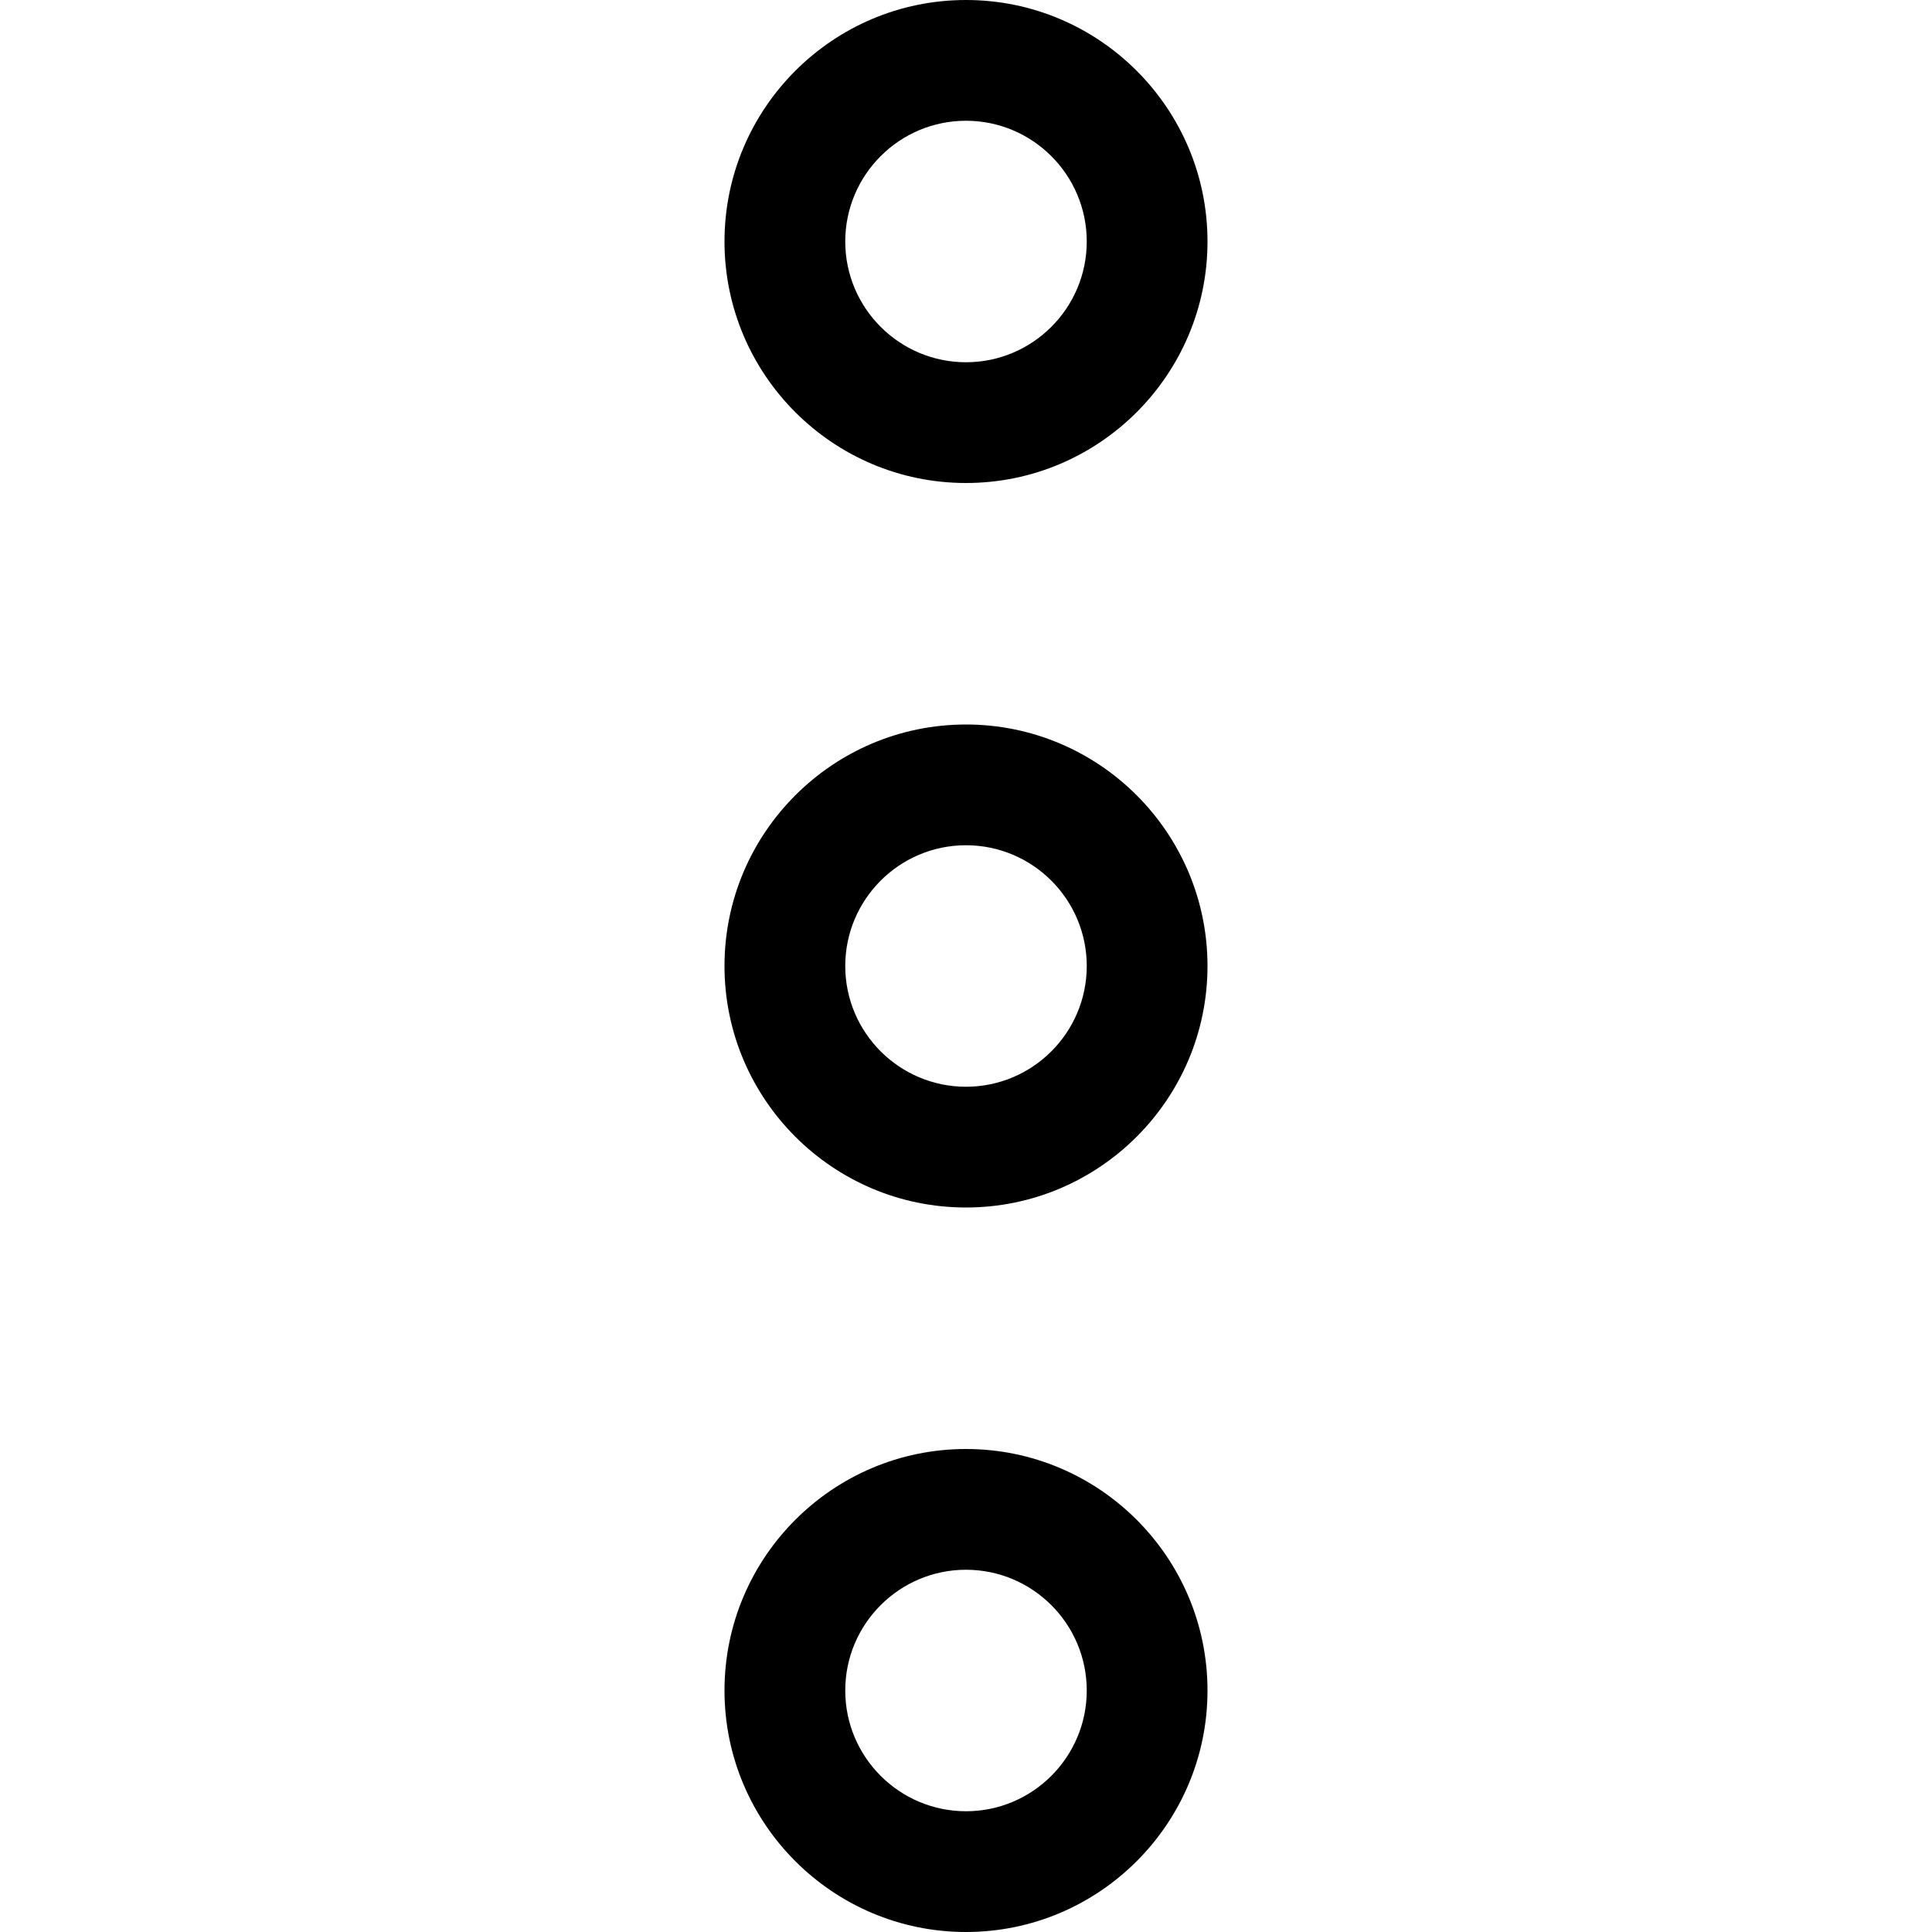
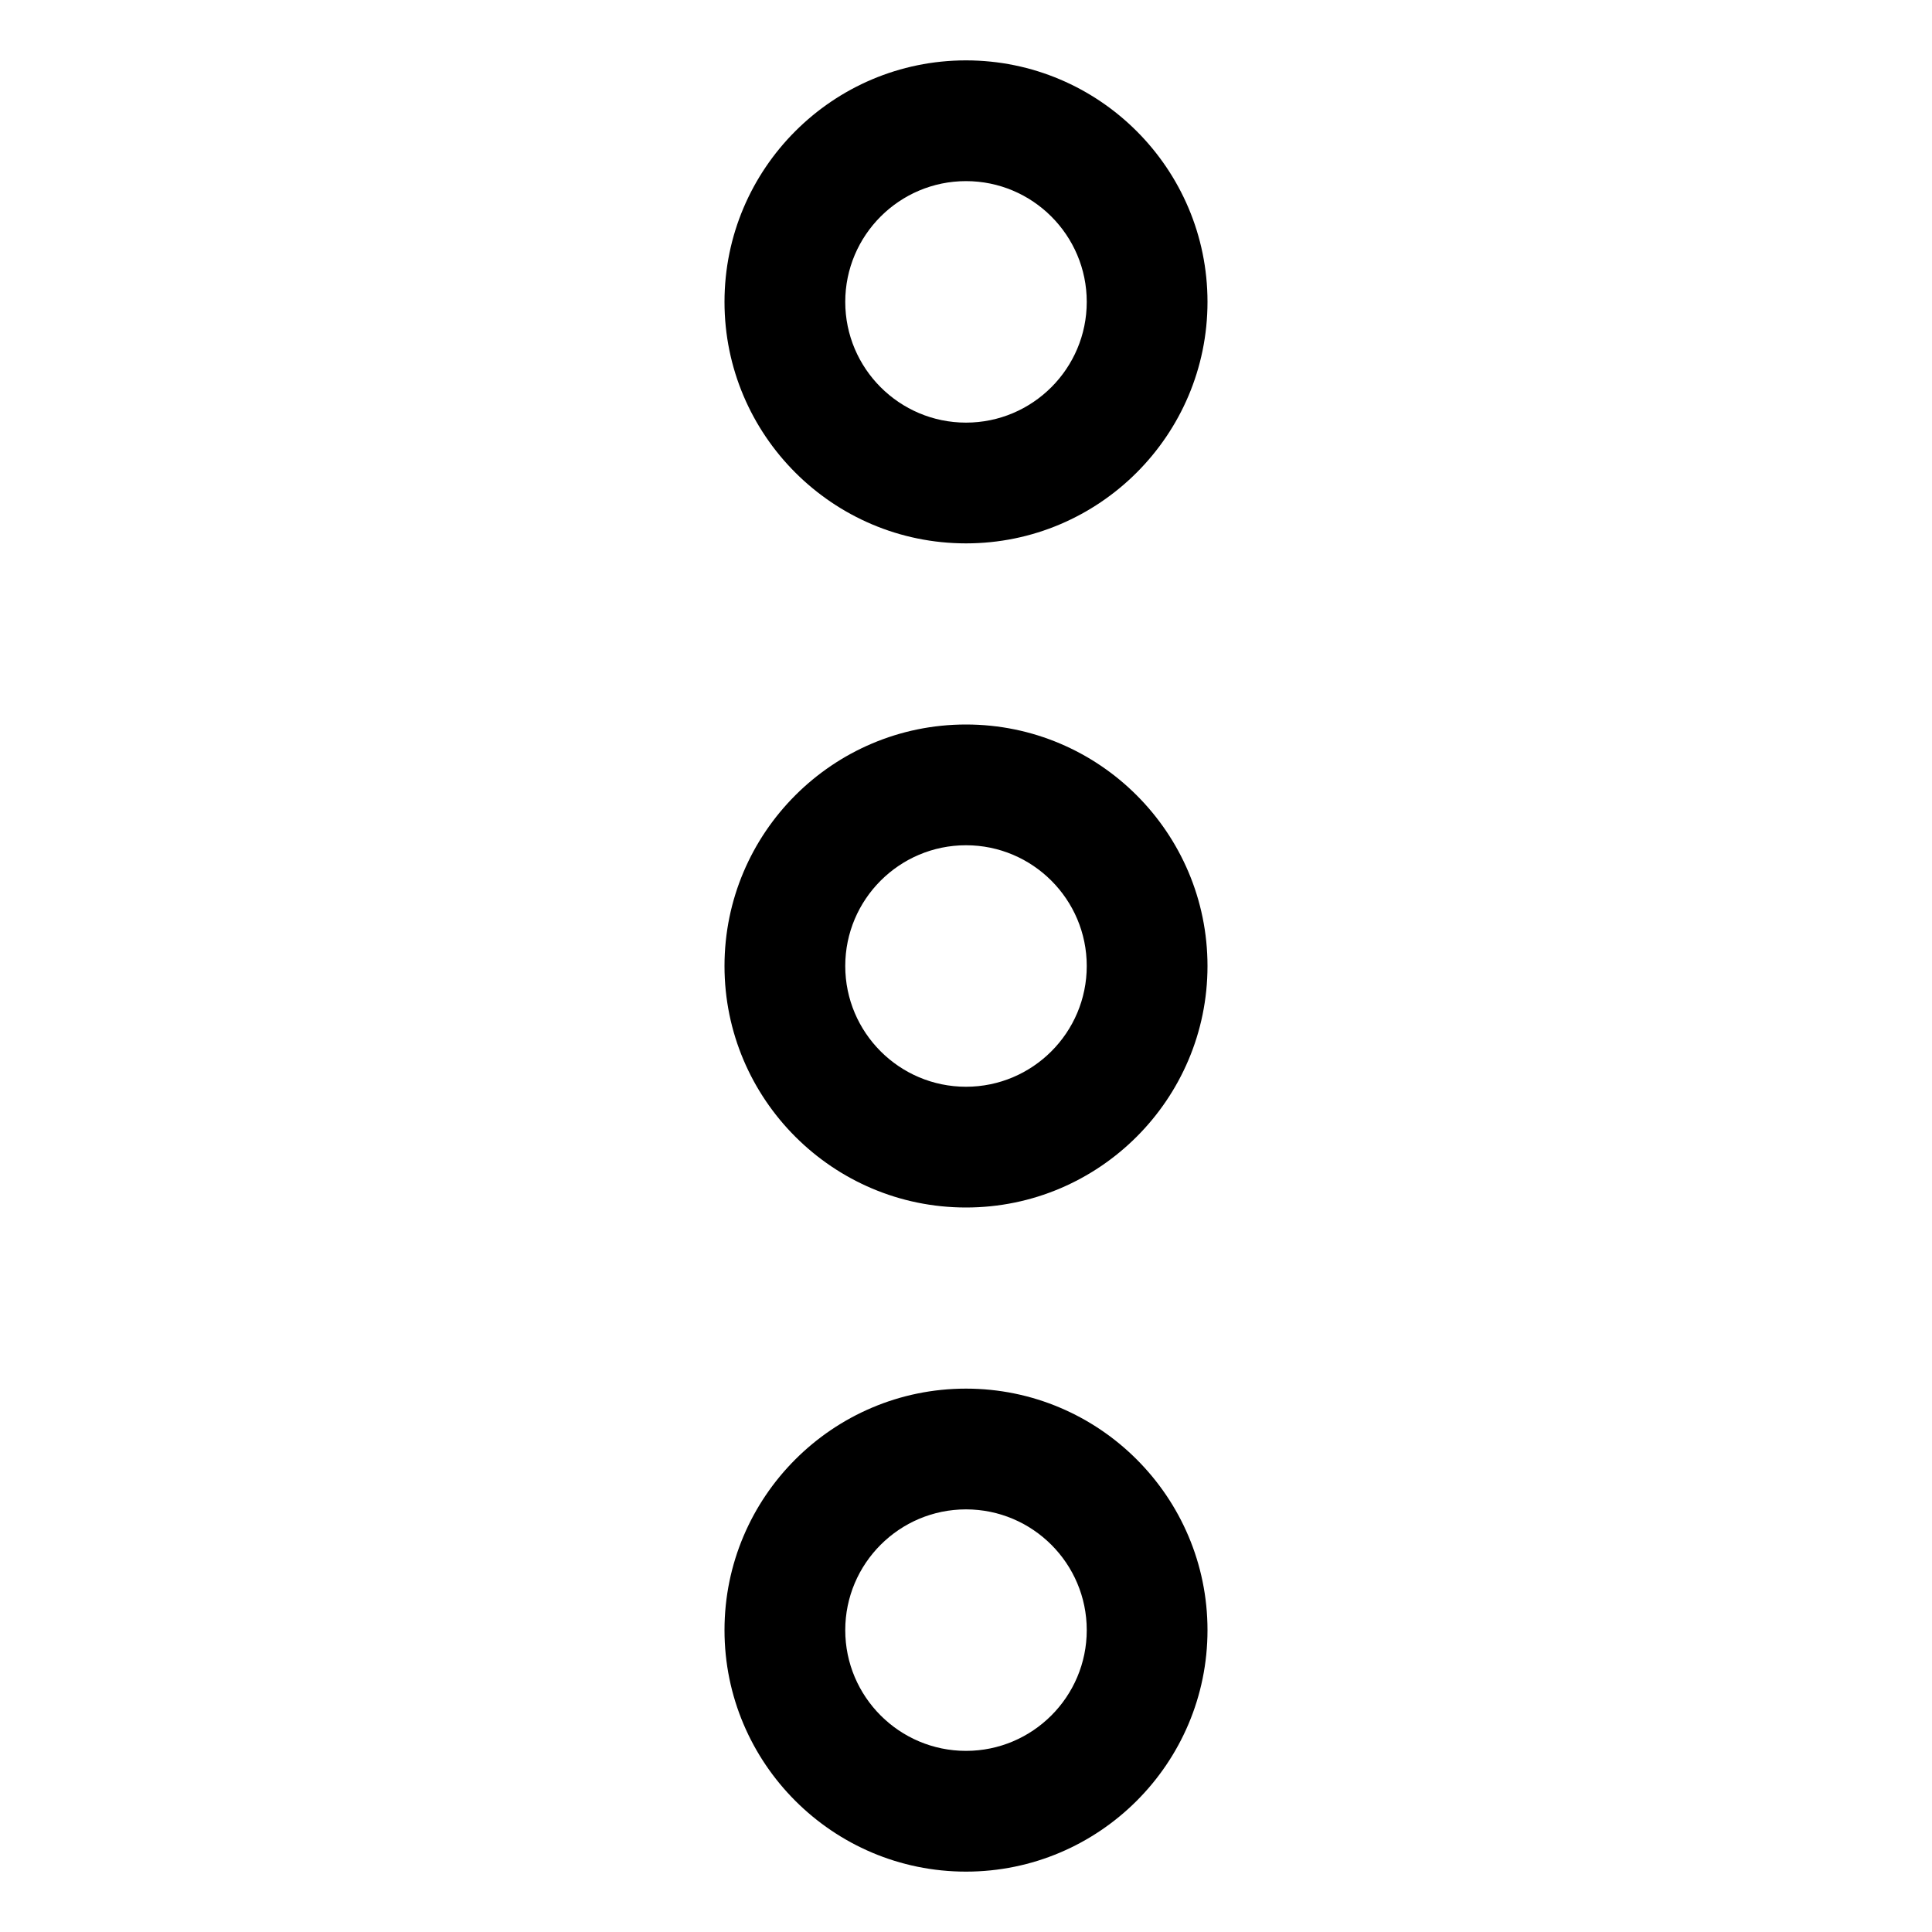
<svg xmlns="http://www.w3.org/2000/svg" viewBox="0 0 32 32">
-   <path d="M16 12c-2.206 0-4 1.794-4 4s1.794 4 4 4 4-1.794 4-4-1.794-4-4-4Zm0 6c-1.103 0-2-.897-2-2s.897-2 2-2 2 .897 2 2-.897 2-2 2Zm0 6c-2.206 0-4 1.794-4 4s1.794 4 4 4 4-1.794 4-4-1.794-4-4-4Zm0 6c-1.103 0-2-.897-2-2s.897-2 2-2 2 .897 2 2-.897 2-2 2Zm0-22c2.206 0 4-1.794 4-4s-1.794-4-4-4-4 1.794-4 4 1.794 4 4 4Zm0-6c1.103 0 2 .897 2 2s-.897 2-2 2-2-.897-2-2 .897-2 2-2Z" />
+   <path d="M16 9c2.206 0 4-1.794 4-4s-1.794-4-4-4-4 1.794-4 4 1.794 4 4 4Zm0-6c1.103 0 2 .897 2 2s-.897 2-2 2-2-.897-2-2 .897-2 2-2Zm0 9c-2.206 0-4 1.794-4 4s1.794 4 4 4 4-1.794 4-4-1.794-4-4-4Zm0 6c-1.103 0-2-.897-2-2s.897-2 2-2 2 .897 2 2-.897 2-2 2Zm0 5c-2.206 0-4 1.794-4 4s1.794 4 4 4 4-1.794 4-4-1.794-4-4-4Zm0 6c-1.103 0-2-.897-2-2s.897-2 2-2 2 .897 2 2-.897 2-2 2Z" />
</svg>
